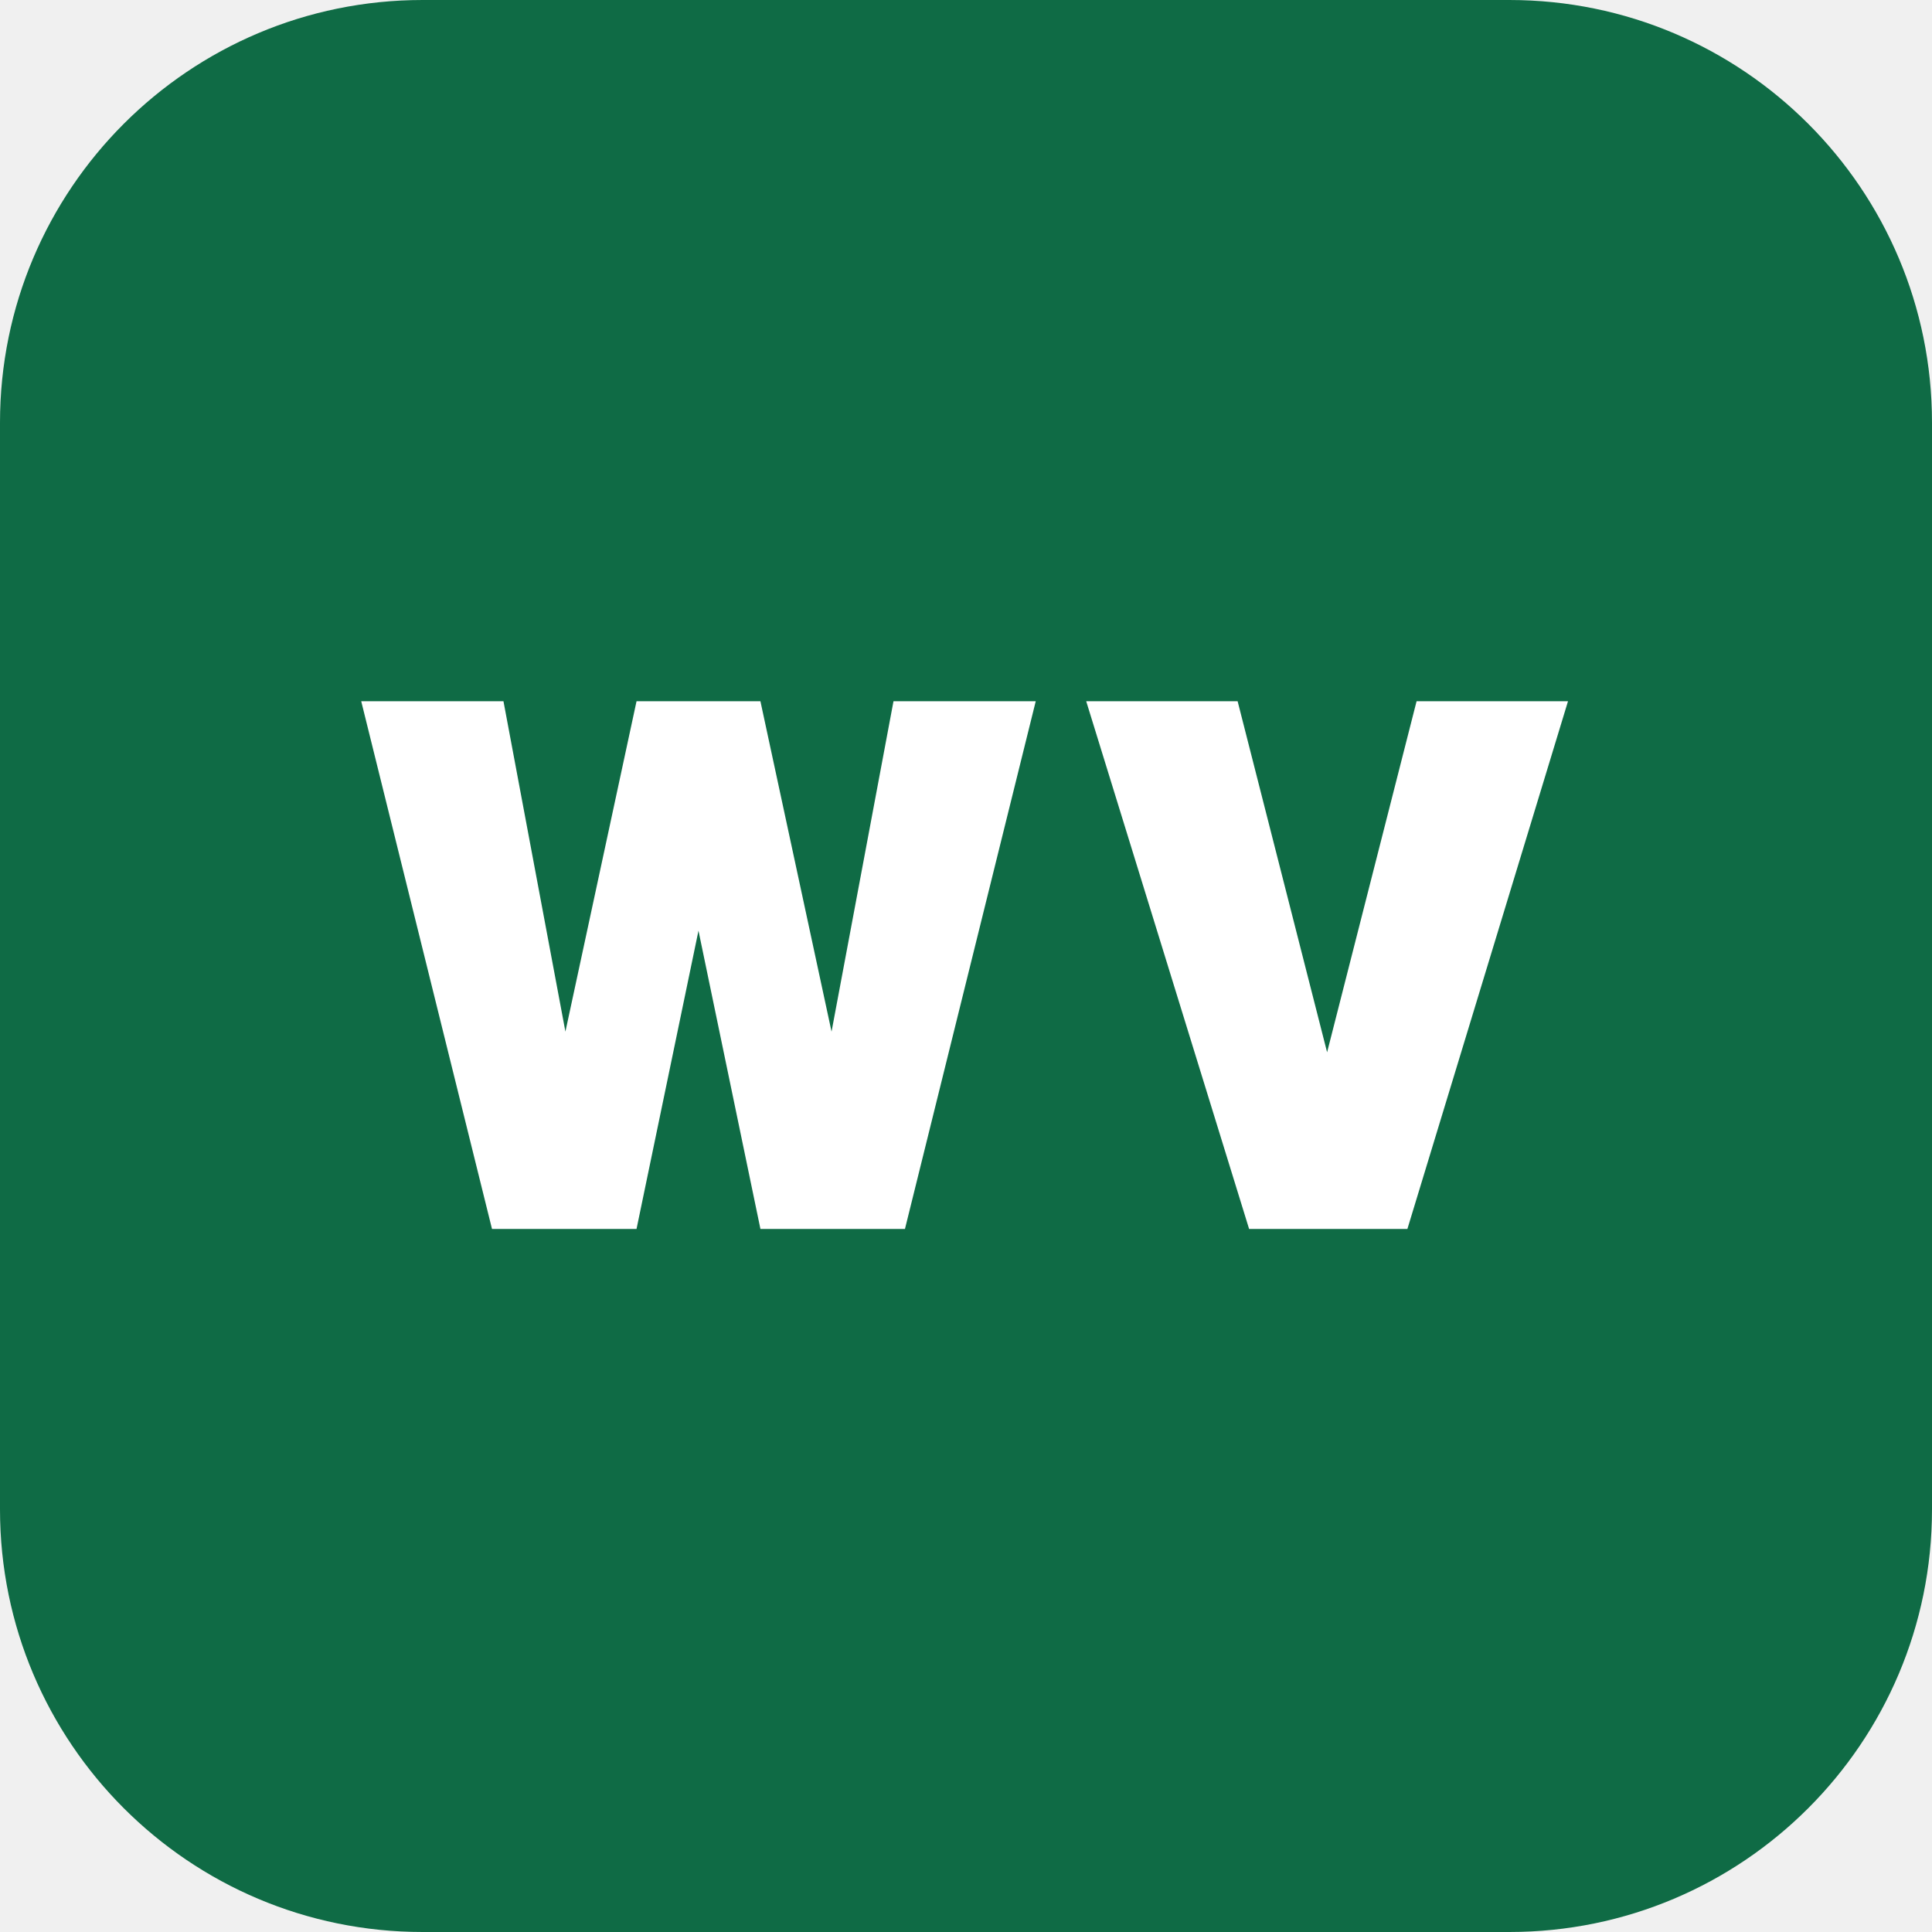
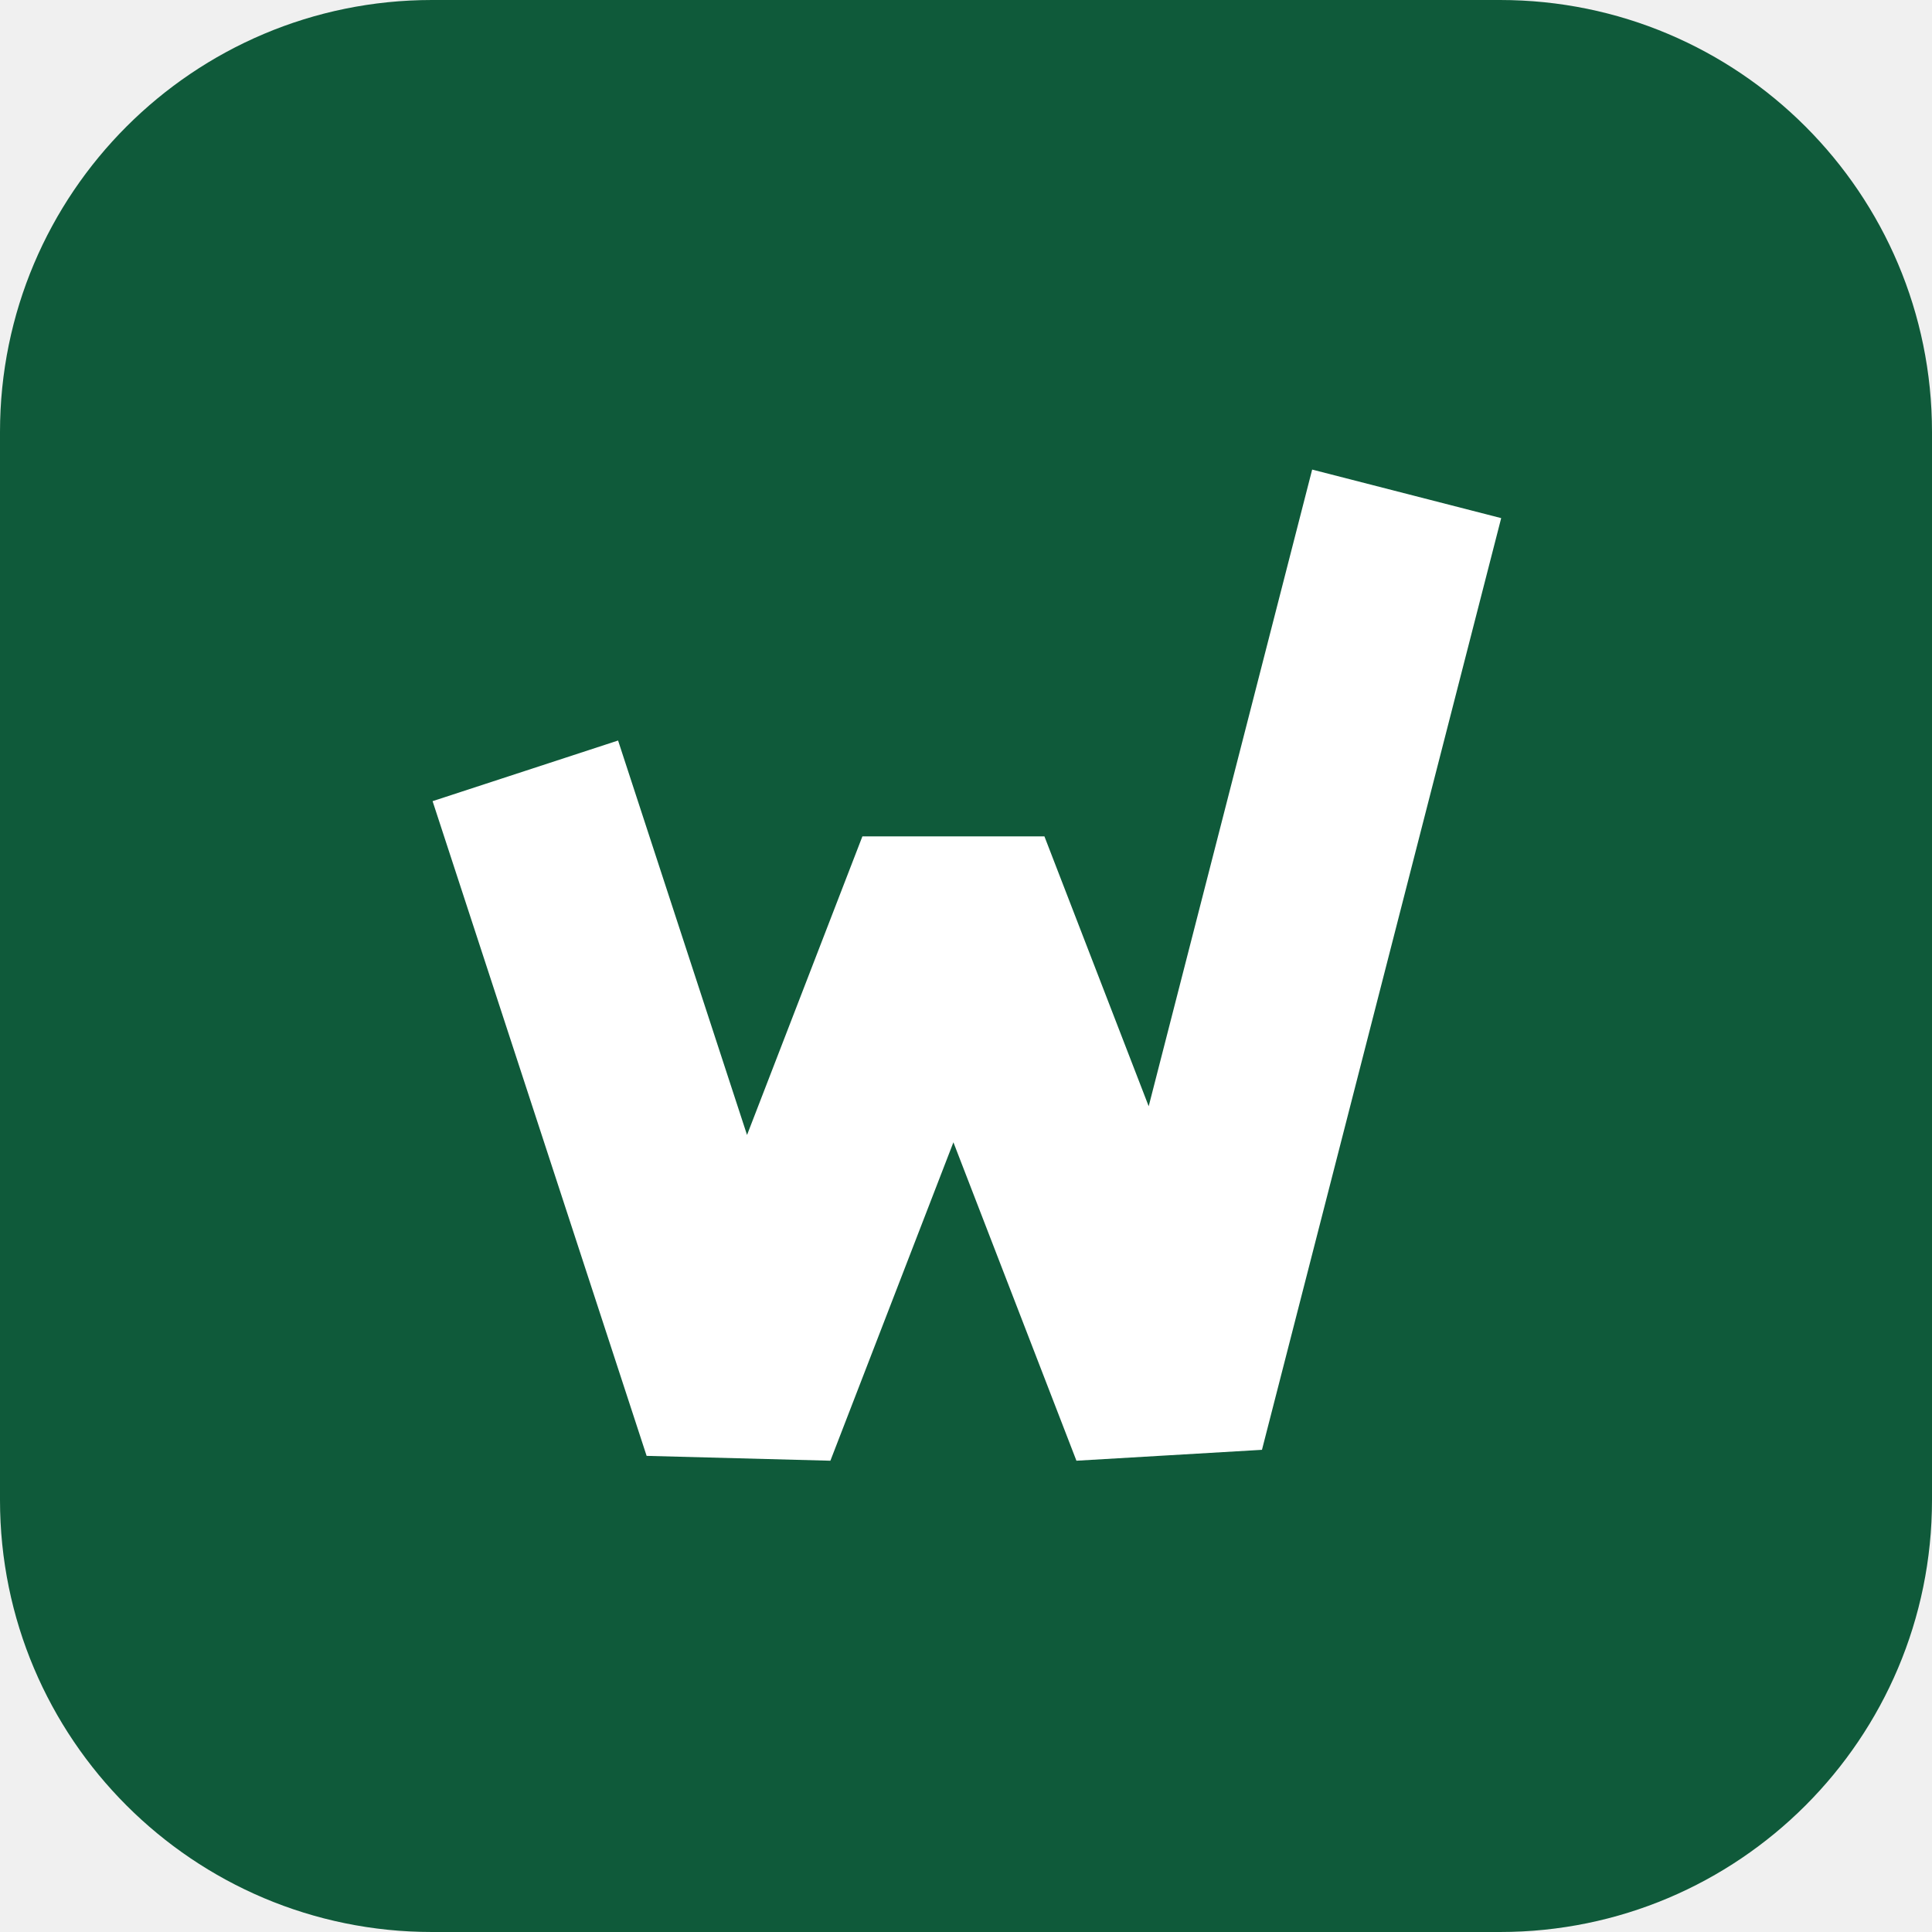
<svg xmlns="http://www.w3.org/2000/svg" width="64" height="64" viewBox="0 0 64 64" role="img" aria-label="WeVolunteer">
-   <rect width="64" height="64" rx="14" fill="#0f6b45" />
-   <g fill="#ffffff" transform="translate(6.95 7.65) scale(0.76)">
-     <path d="M6.6 20.5h6.2l2.7 14.4 3.1-14.4h5.4l3.1 14.4 2.7-14.4h6.2l-5.7 23h-6.3l-2.7-13-2.7 13h-6.3z" />
-     <path d="M38.2 20.5h6.6l3.9 15.3 3.9-15.3h6.6l-7 23h-6.9z" />
-   </g>
+   <rect width="64" height="64" rx="14.31" fill="#0f5a3a" />
+   <path transform="translate(10.729 14.691) scale(0.41708)" d="M16 26 L33 78 L50 34 L67 78 L86 4" fill="none" stroke="#ffffff" stroke-width="15.5" stroke-linejoin="bevel" stroke-linecap="butt" stroke-miterlimit="1" />
</svg>
